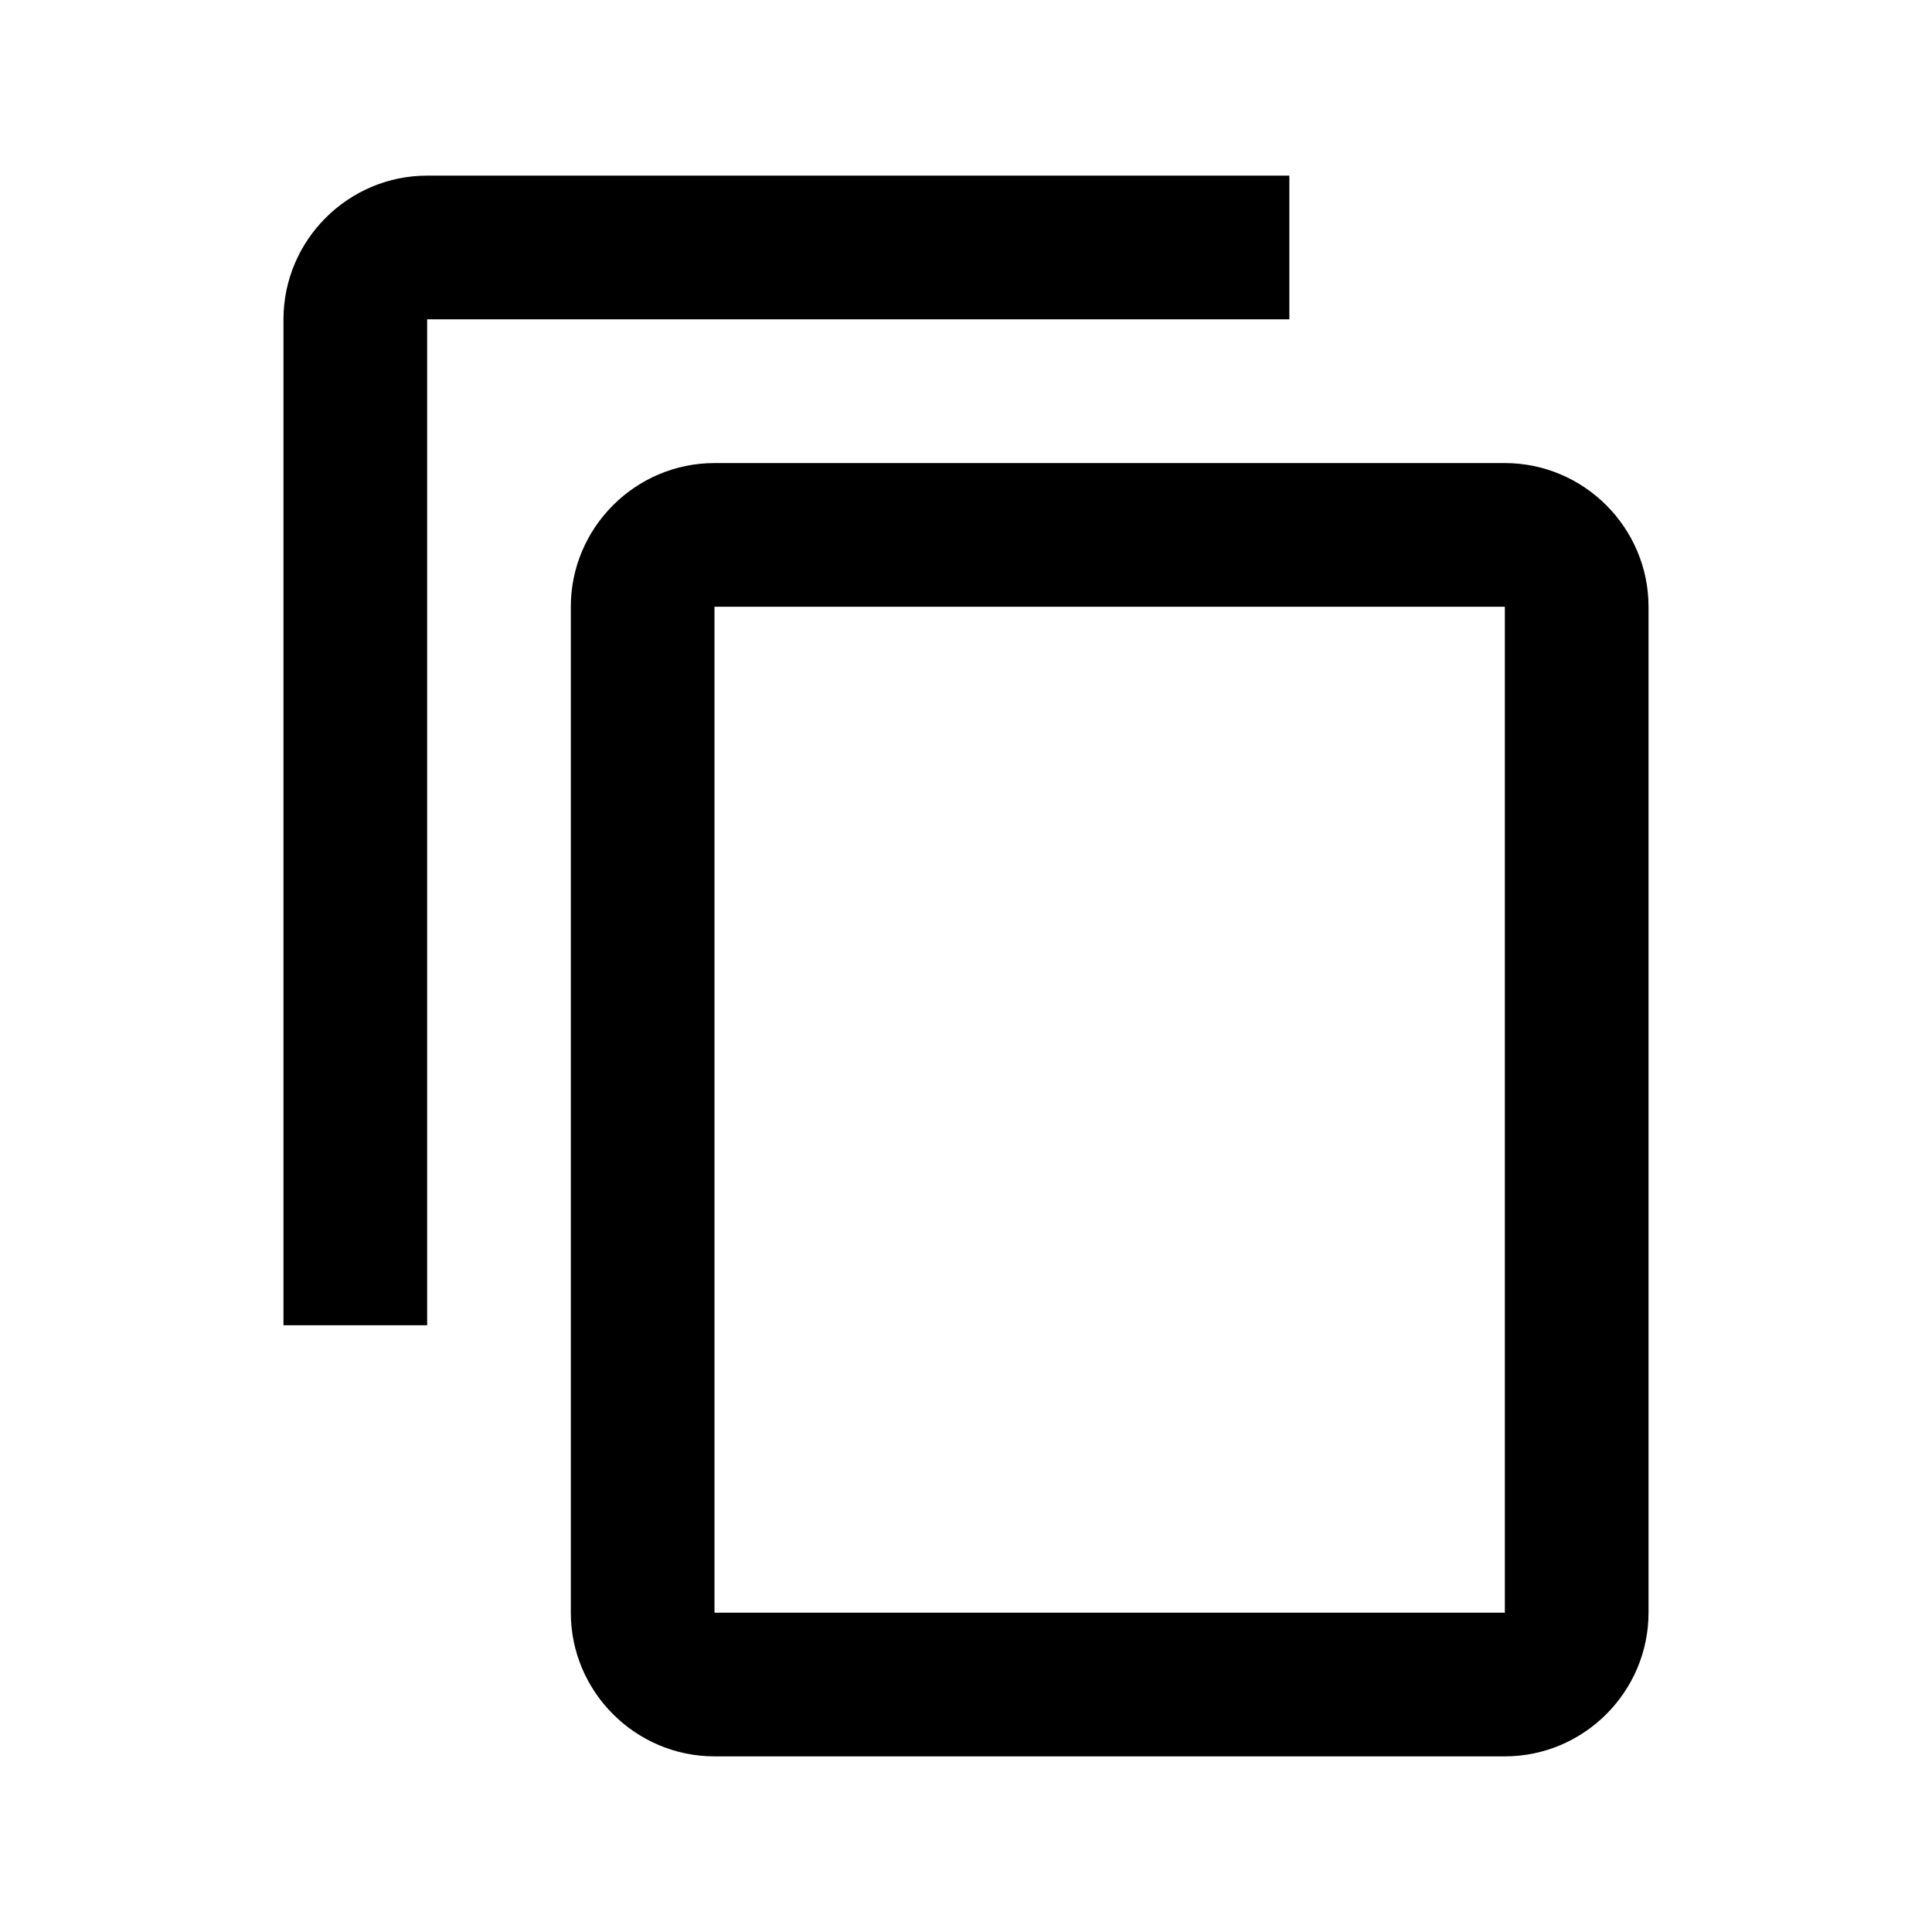
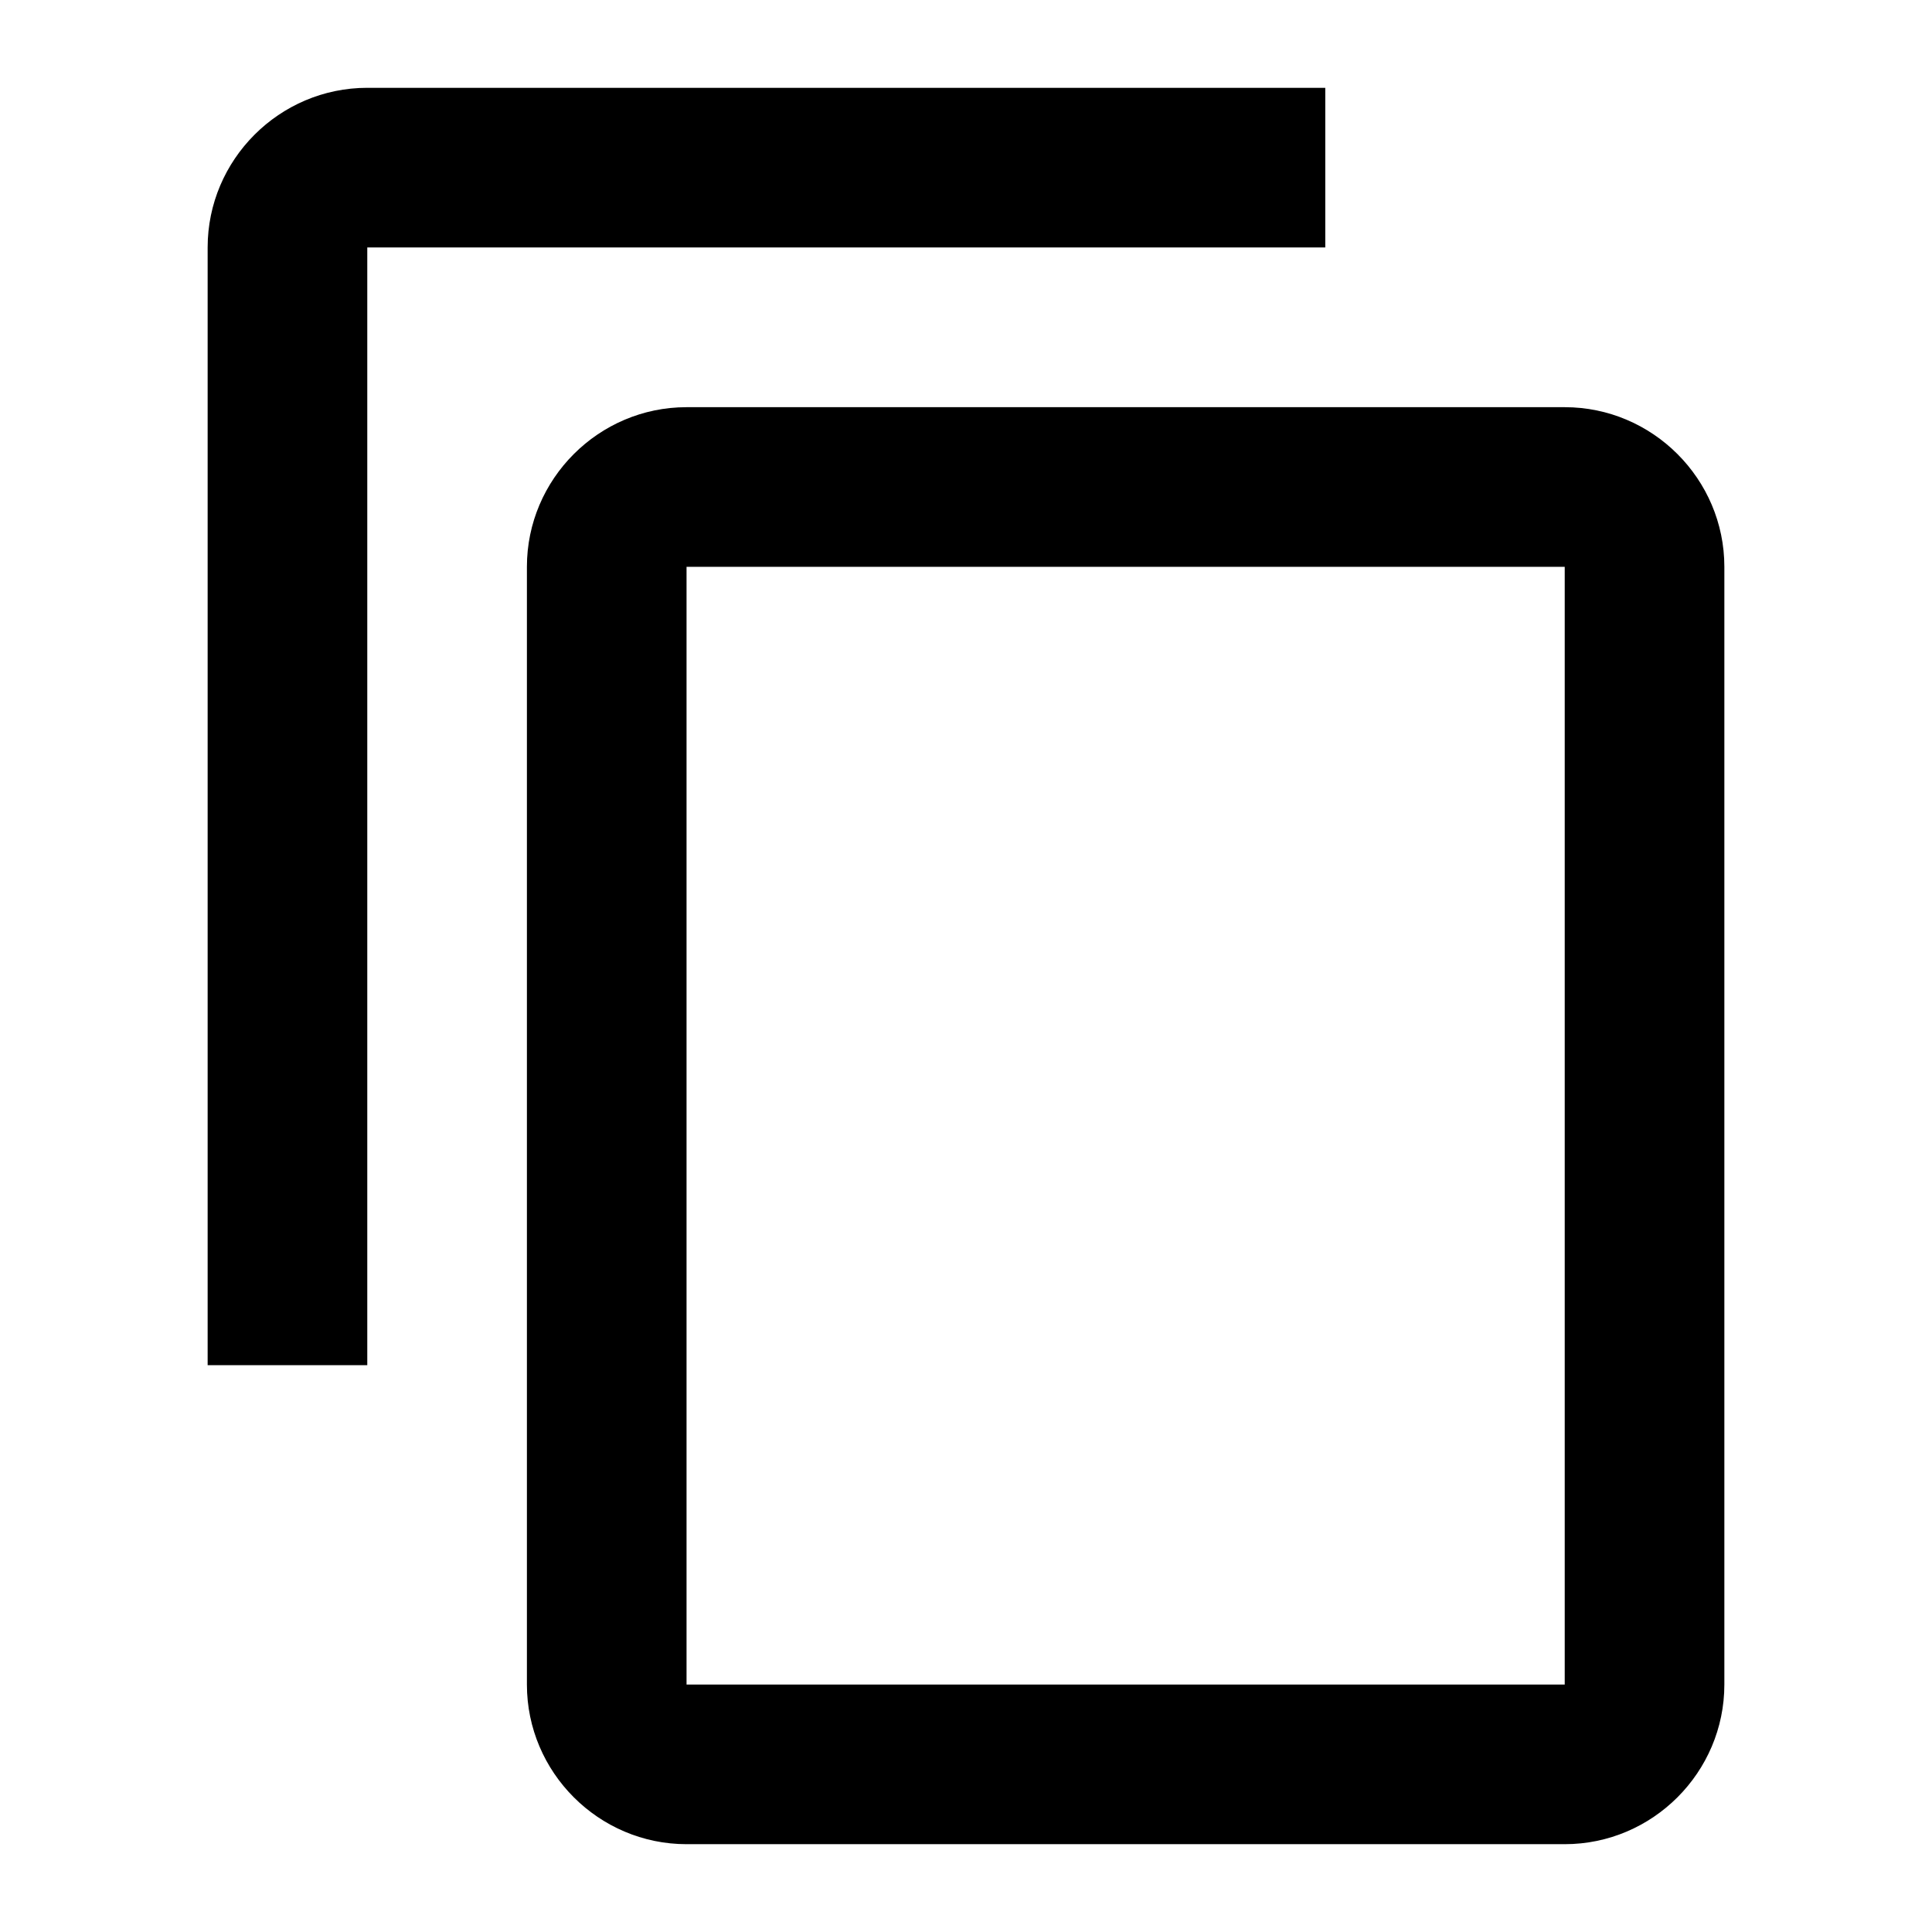
<svg xmlns="http://www.w3.org/2000/svg" width="22" height="22" version="1.1" viewBox="0 0 22 22">
-   <path d="m14.682 2h-9.818c-.9 0-1.636.736-1.636 1.636v11.455h1.636v-11.455h9.818zm2.454 3.273h-9c-.9 0-1.636.736-1.636 1.636v11.455c0 .9.736 1.636 1.636 1.636h9c.9 0 1.636-.736 1.636-1.636v-11.455c0-.9-.736-1.636-1.636-1.636zm0 13.091h-9v-11.455h9z" style="stroke-width:.818" />
+   <g transform="matrix(1.11111,0,0,1.11111,-1.22222,-1.22222)">
+     <path d="m14.682 2h-9.818c-.9 0-1.636.736-1.636 1.636v11.455h1.636v-11.455h9.818zm2.454 3.273h-9c-.9 0-1.636.736-1.636 1.636v11.455c0 .9.736 1.636 1.636 1.636h9c.9 0 1.636-.736 1.636-1.636v-11.455c0-.9-.736-1.636-1.636-1.636zm0 13.091h-9v-11.455h9z" style="stroke-width:.818" />
+   </g>
</svg>
